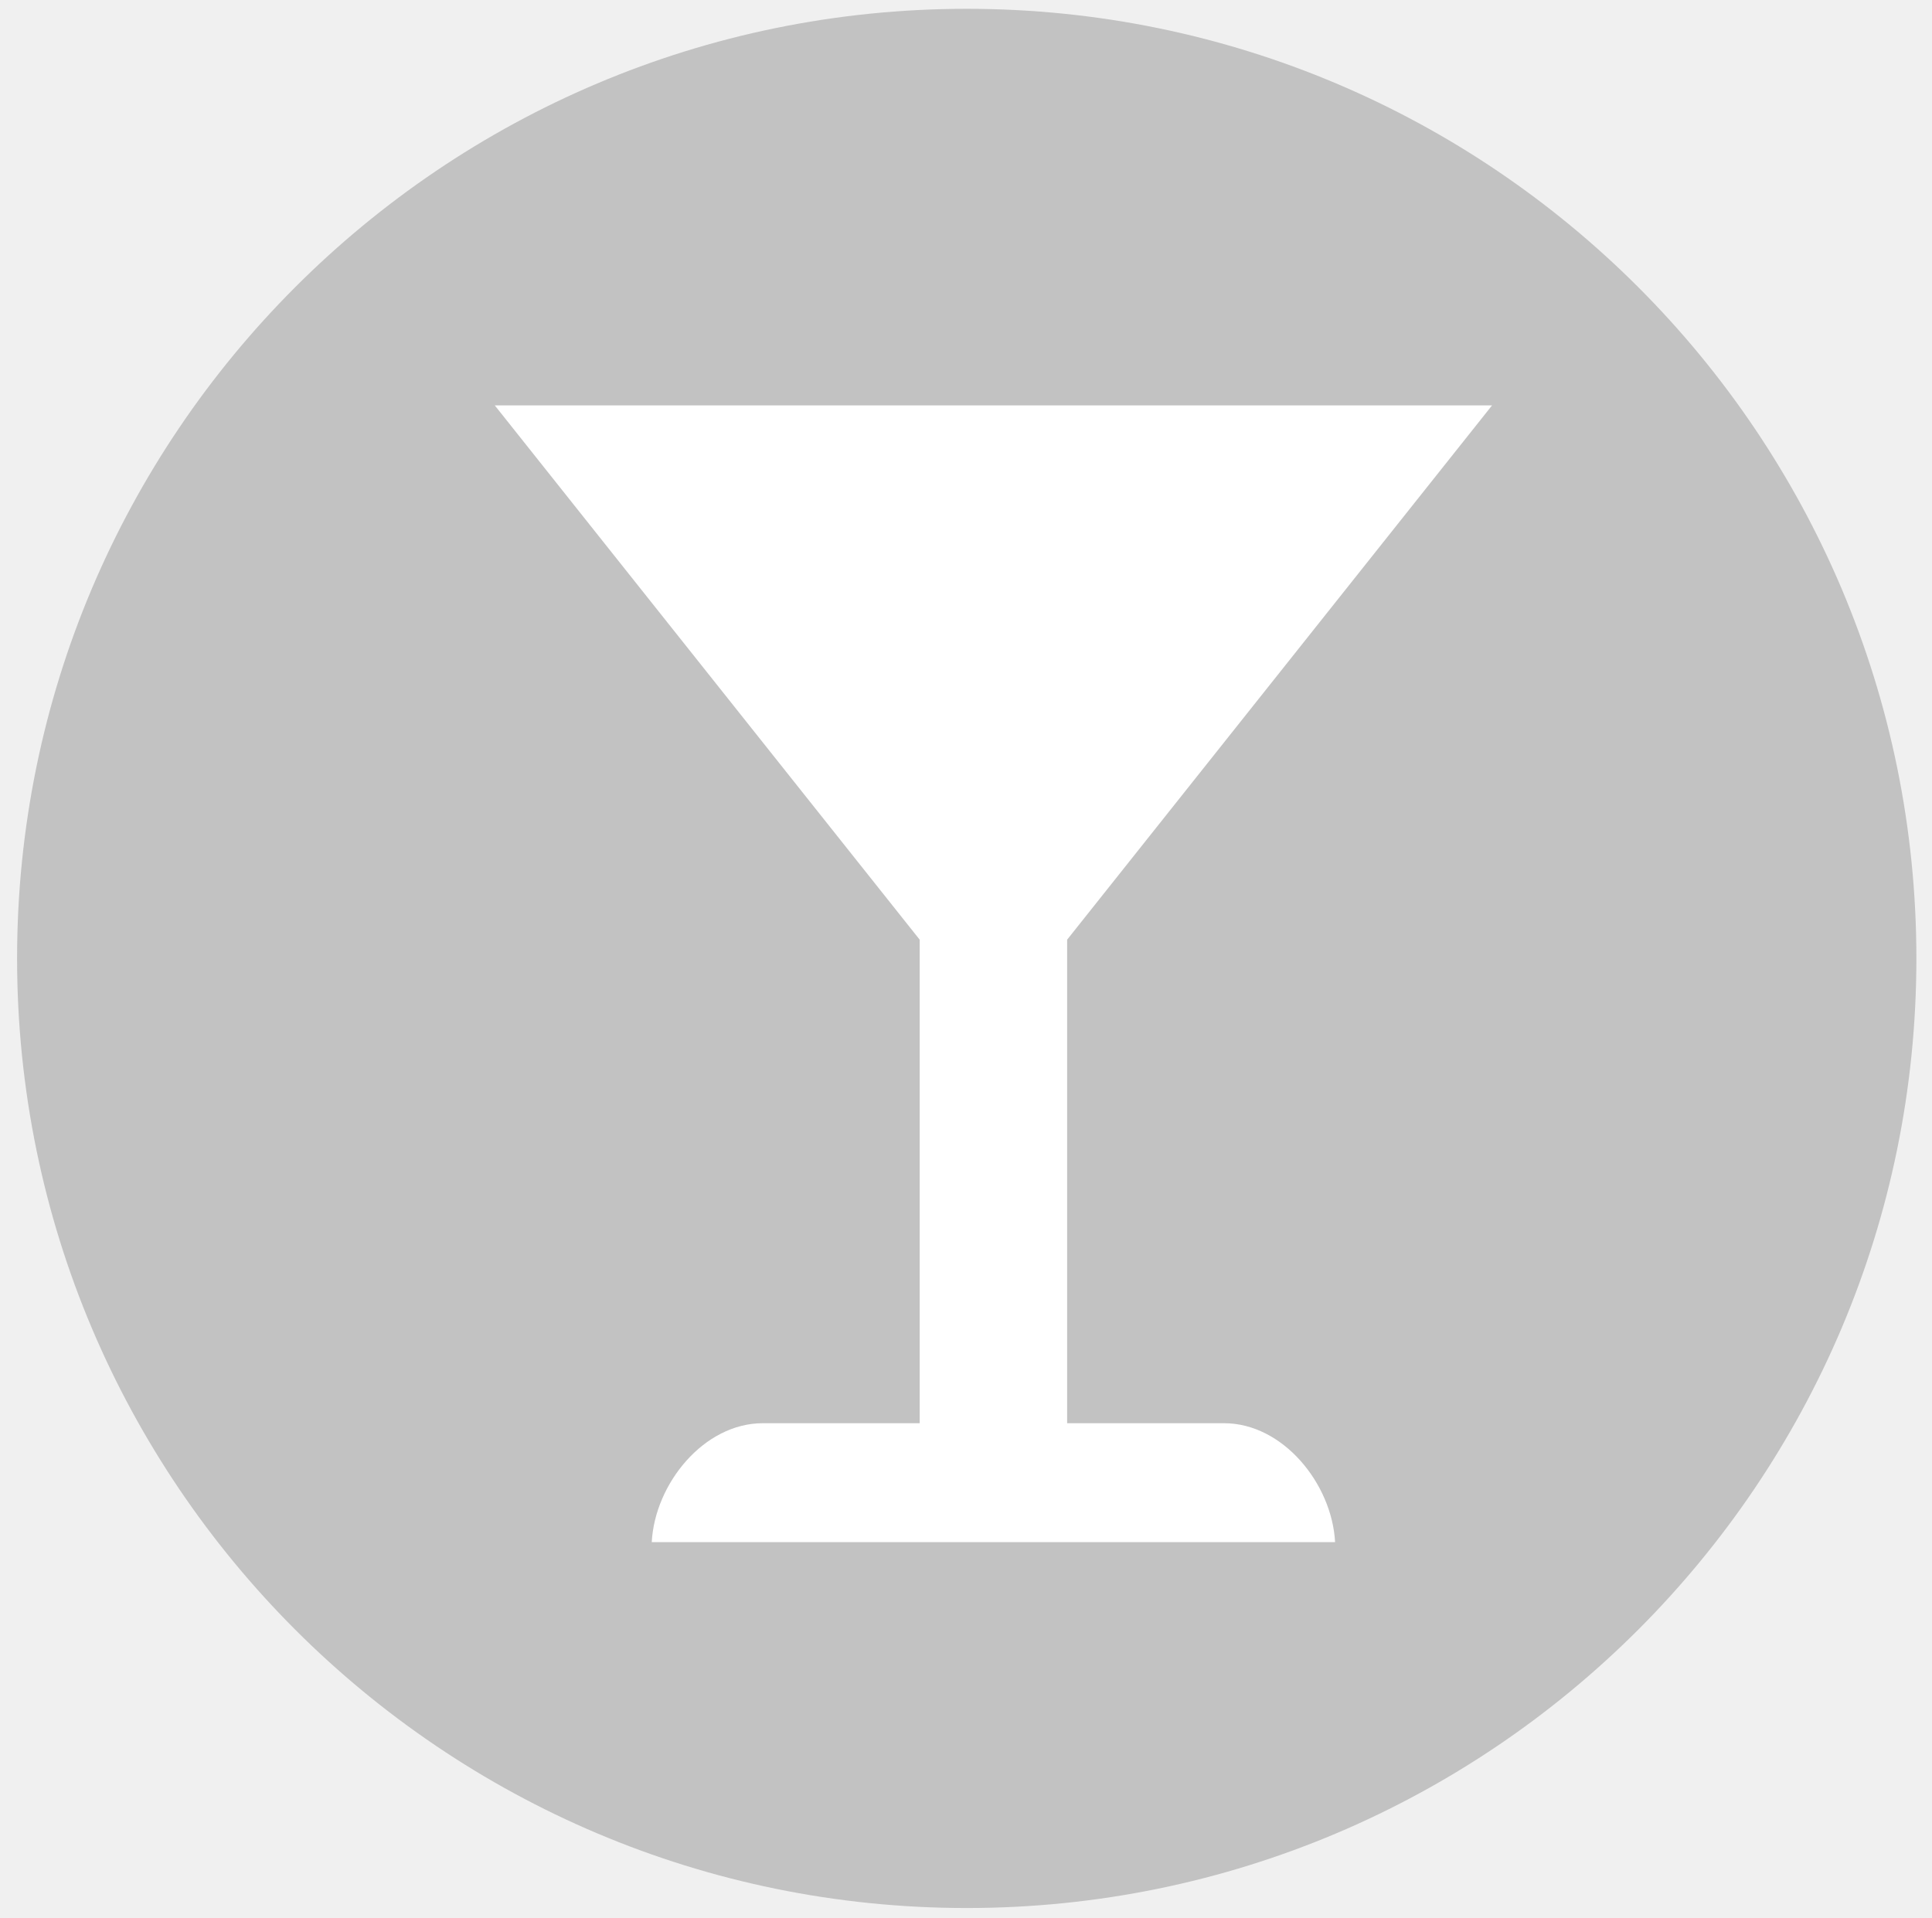
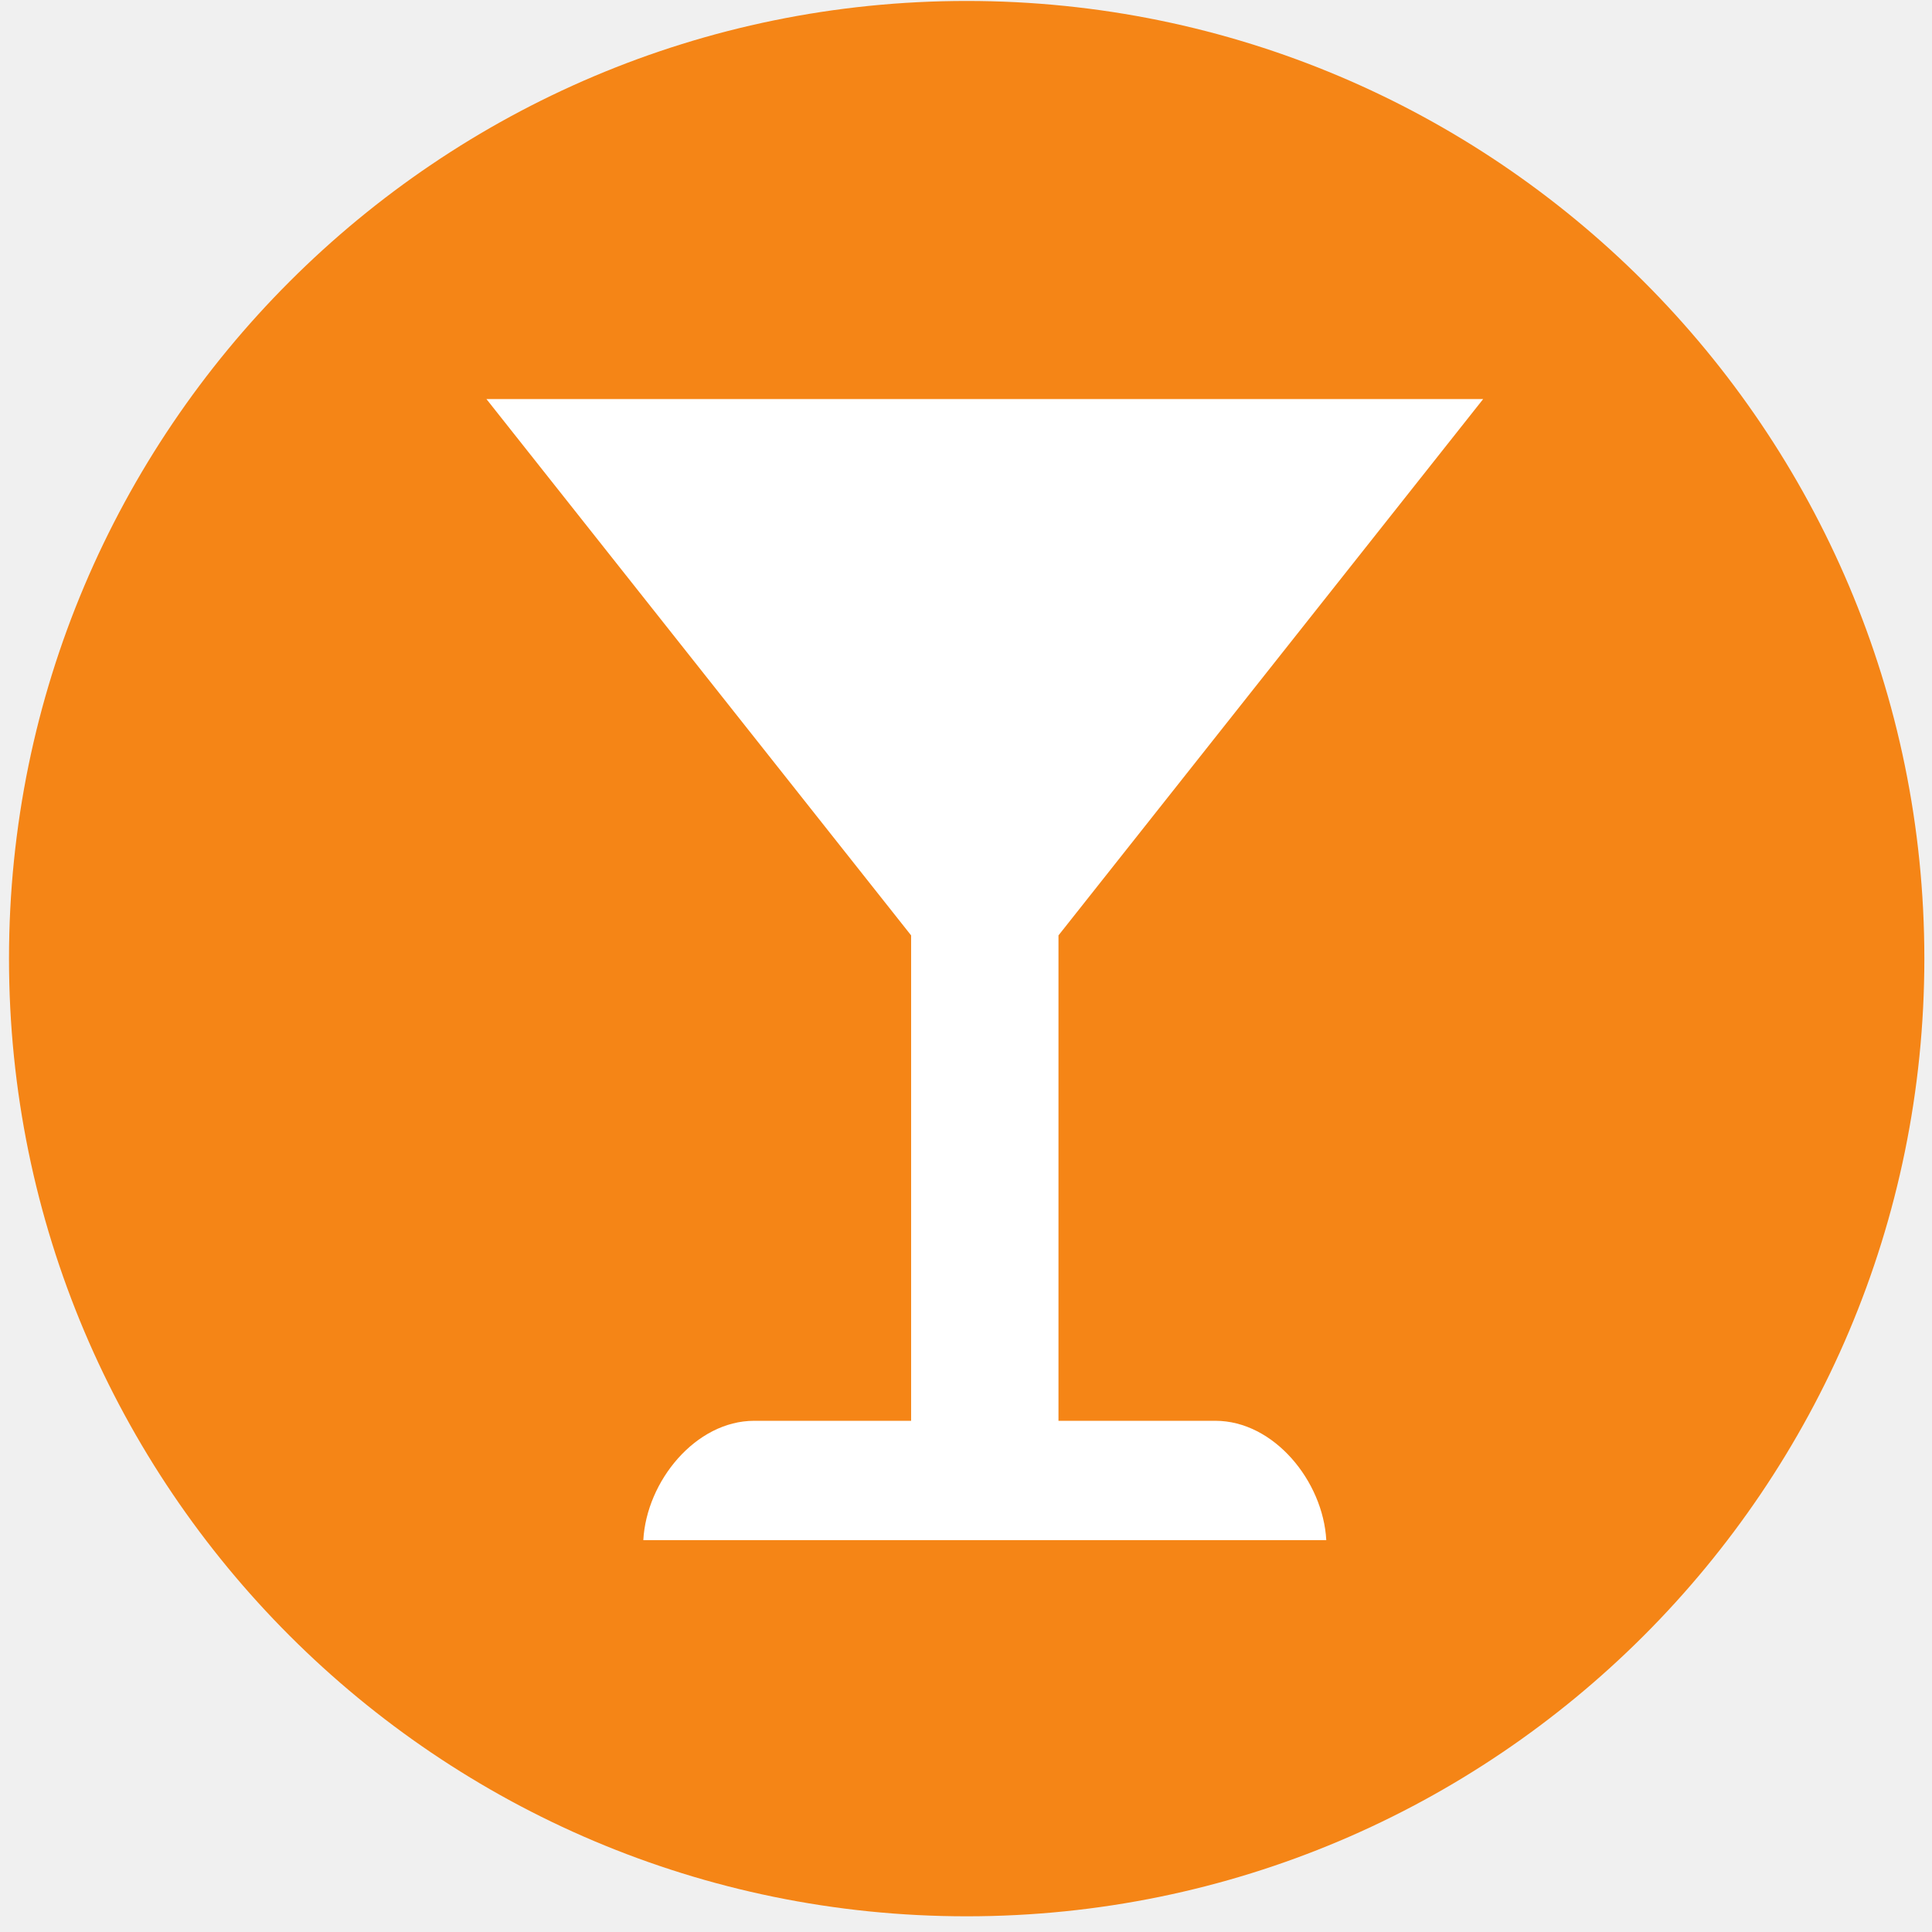
- <svg xmlns="http://www.w3.org/2000/svg" id="master-artboard" viewBox="0 0 23.396 23.221" version="1.1" x="0px" y="0px" style="enable-background:new 0 0 850.4 1133.9;" width="23.396px" height="23.221px">
-   <rect id="ee-background" x="0" y="0" width="23.396" height="23.221" style="fill: white; fill-opacity: 0; pointer-events: none;" />
-   <g transform="matrix(0.23, 0, 0, 0.23, -138.2531, -10.47331)">
-     <g id="g-1" transform="matrix(1, 0, 0, 1, 0, 0)">
-       <g id="g-2">
-         <path class="st0" d="M652,46c27.6,0,50,22.4,50,50s-22.4,50-50,50s-50-22.4-50-50S624.4,46,652,46z" style="fill: rgb(194, 194, 194);" />
-       </g>
+ <svg xmlns="http://www.w3.org/2000/svg" id="master-artboard" viewBox="0 0 23.2 23.2" version="1.1" x="0px" y="0px" style="enable-background:new 0 0 1400 980;" width="23.2px" height="23.2px">
+   <rect id="ee-background" x="0" y="0" width="23.2" height="23.2" style="fill: white; fill-opacity: 0; pointer-events: none;" transform="matrix(0.9910834, 0, 0, 0.9953823, -0.09697381, -0.09470531)" />
+   <g id="g-1" transform="matrix(0.23, 0, 0, 0.23, -138.3519, -10.5685)">
+     <g id="g-2">
+       <path class="st0" d="M652,46c27.6,0,50,22.4,50,50s-22.4,50-50,50s-50-22.4-50-50S624.4,46,652,46z" style="fill: rgb(245, 133, 22);" />
    </g>
  </g>
-   <g transform="matrix(0.01919962, 0, 0, 0.01919962, 5.991702, 4.909458)">
-     <g>
-       <path class="fil0" d="M629 0l-268 337 0 305 99 0c37,0 68,38 70,75l-431 0c2,-37 33,-75 70,-75l99 0 0 -305 -268 -337 629 0z" style="fill: rgb(255, 255, 255);" />
-     </g>
+   <g transform="matrix(0.01902843, 0, 0, 0.01911096, 5.841303, 4.792082)">
+     <path class="fil0" d="M629 0l-268 337 0 305 99 0c37,0 68,38 70,75l-431 0c2,-37 33,-75 70,-75l99 0 0 -305 -268 -337 629 0z" style="fill: rgb(255, 255, 255);" />
  </g>
</svg>
